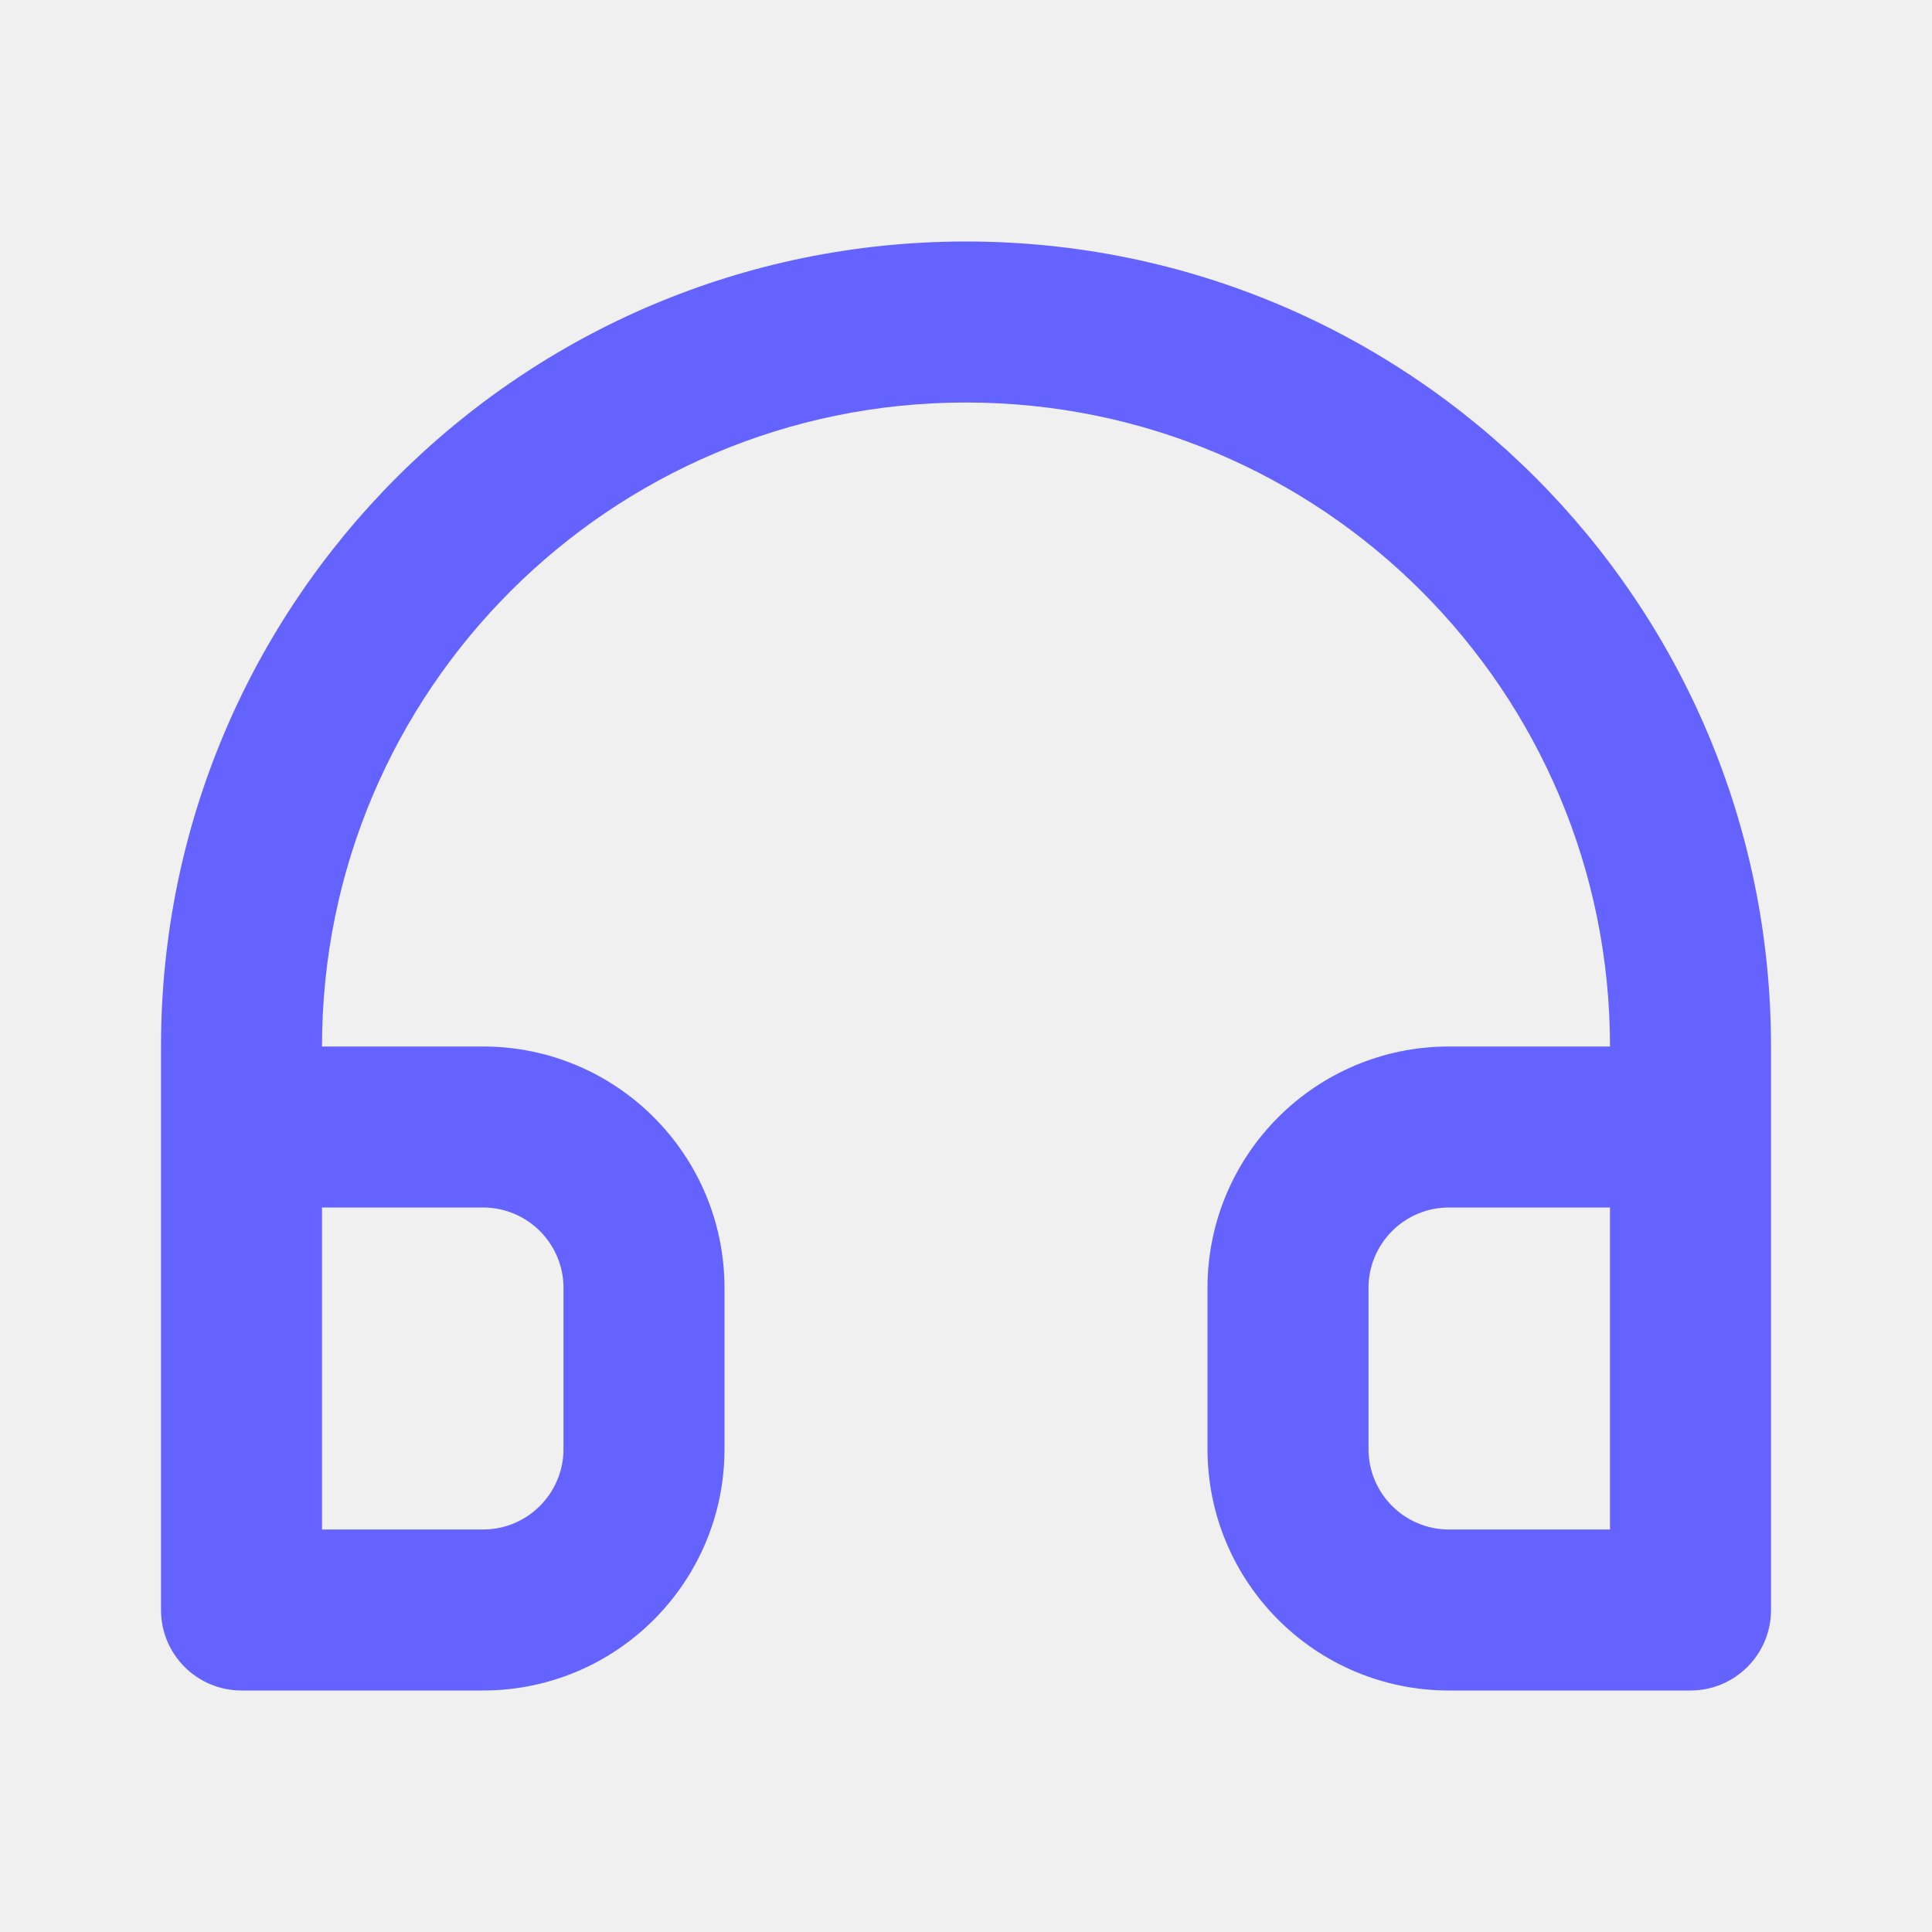
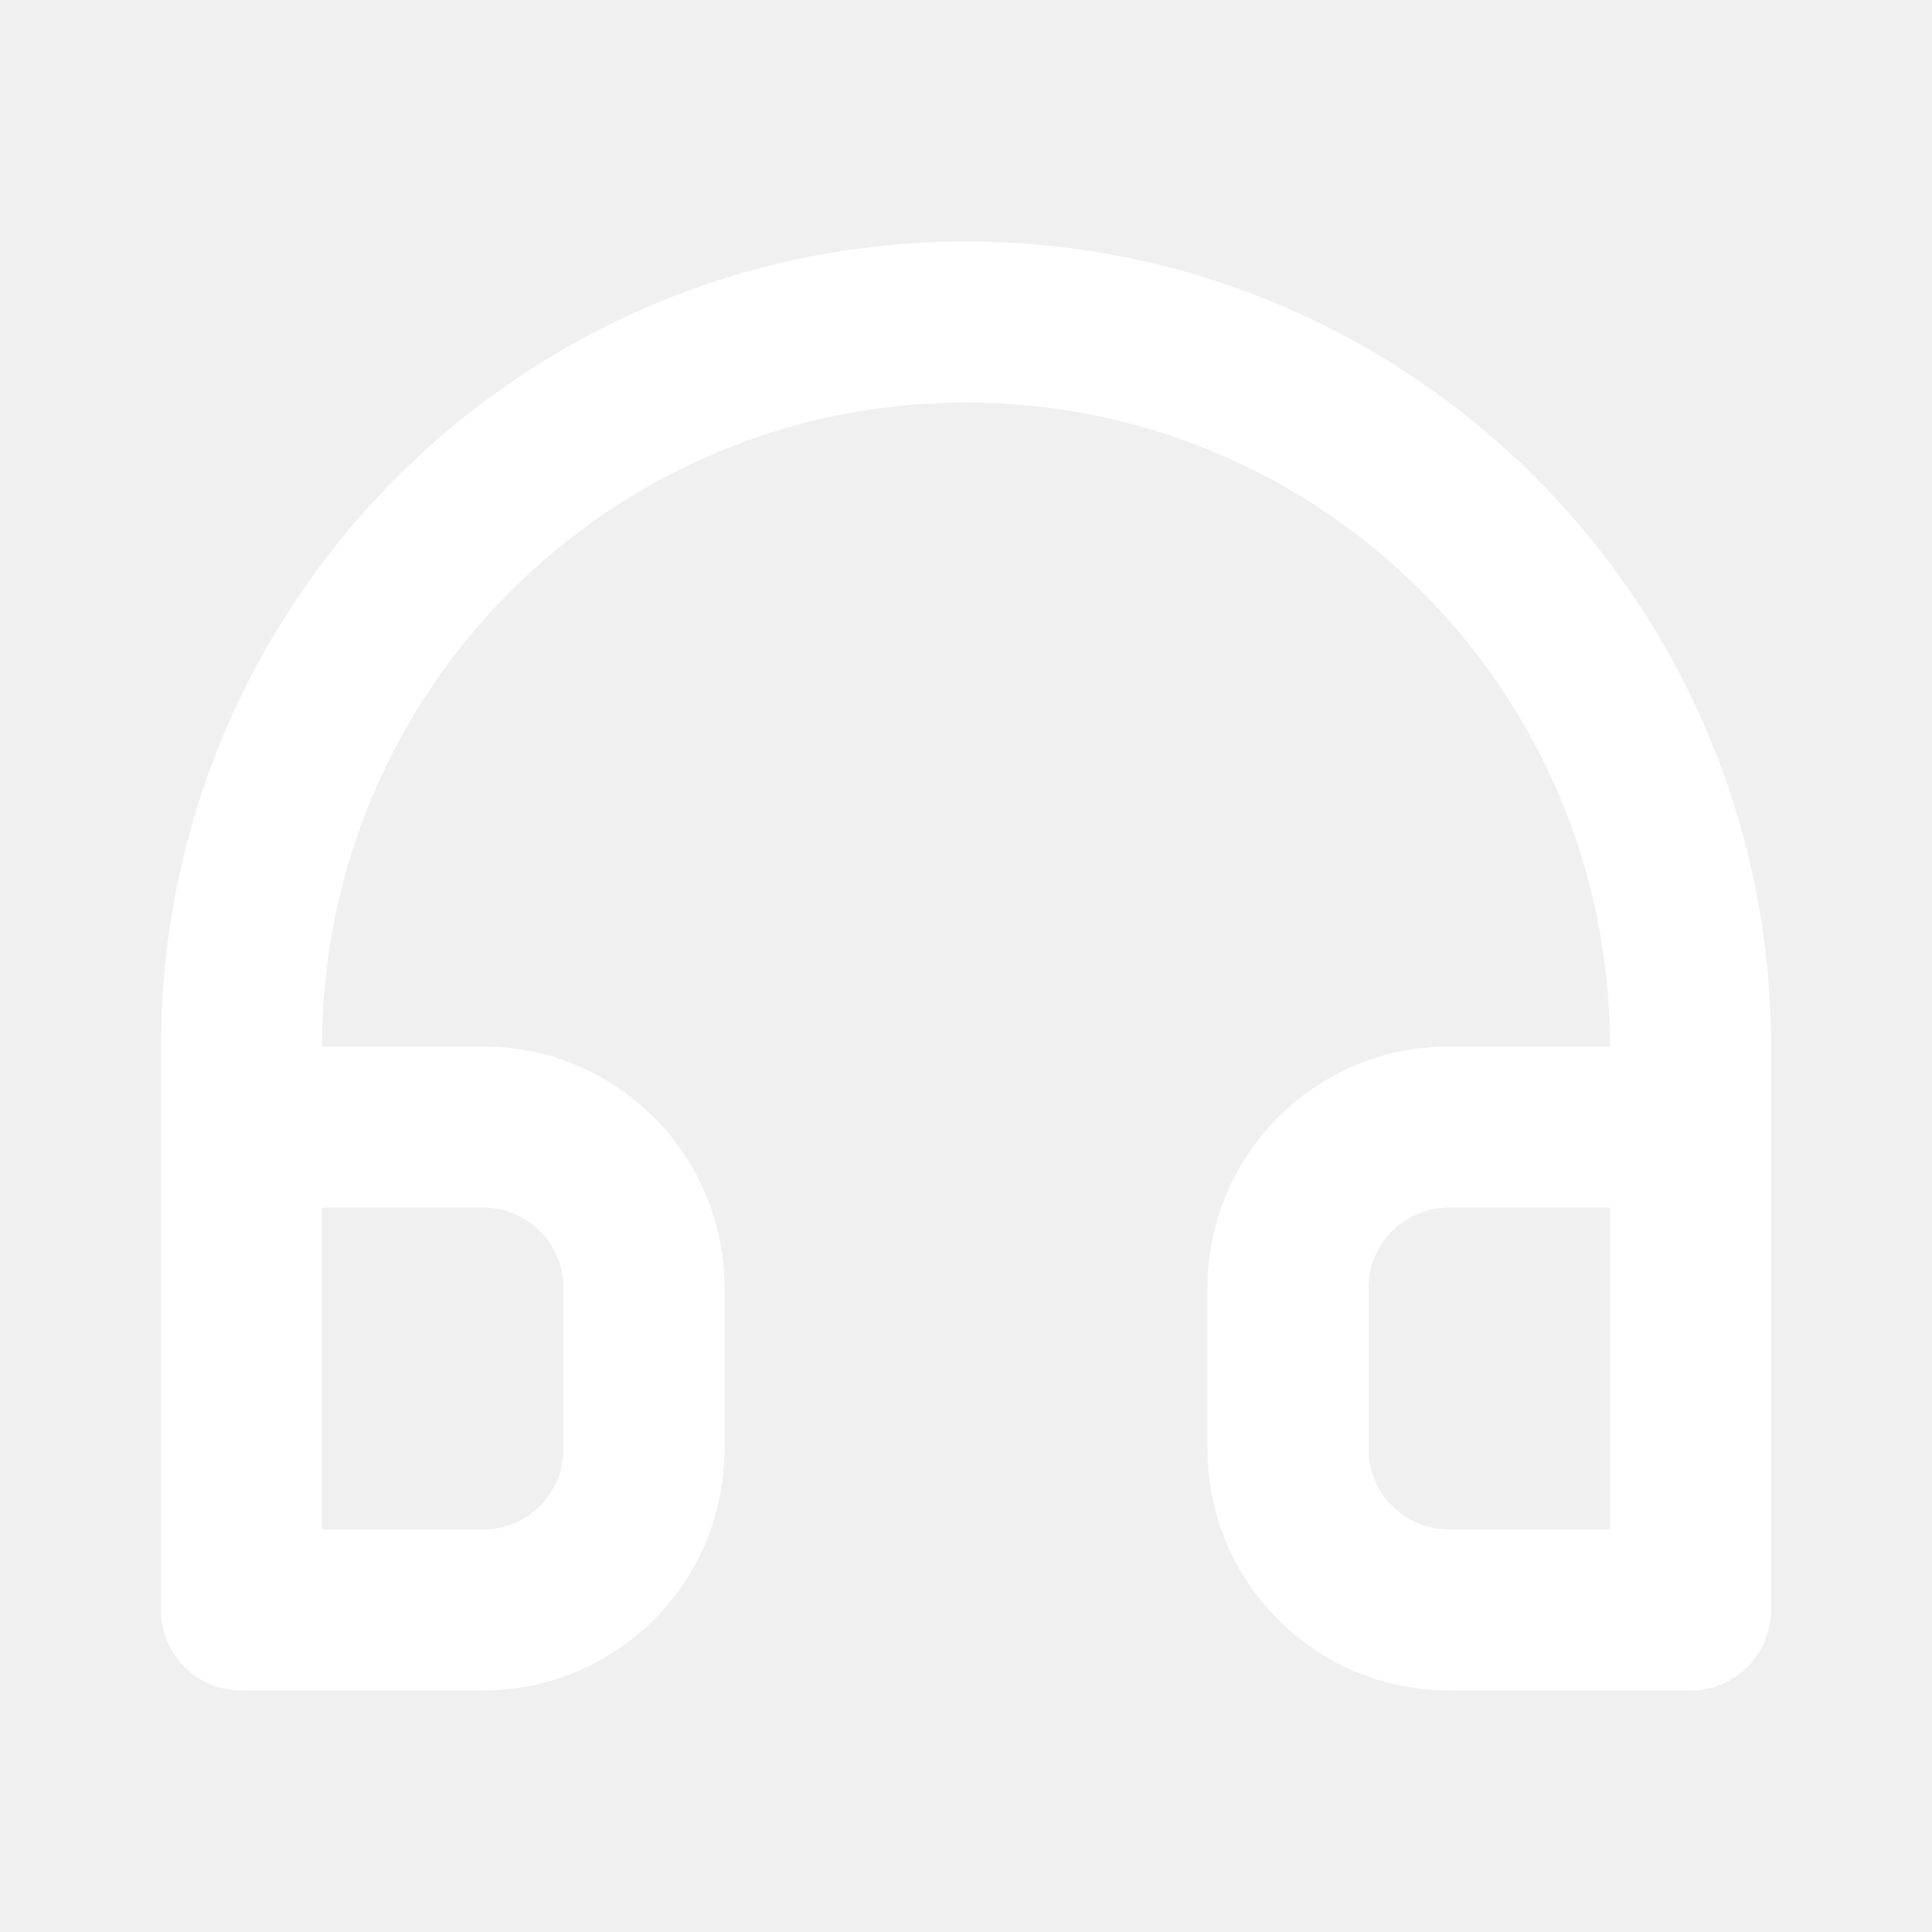
<svg xmlns="http://www.w3.org/2000/svg" viewBox="0 0 24 24">
-   <path fill="#6563ff" d="M12,3A10,10,0,0,0,2,13v7a1,1,0,0,0,1,1H6a3,3,0,0,0,3-3V16a3,3,0,0,0-3-3H4a8,8,0,0,1,16,0H18a3,3,0,0,0-3,3v2a3,3,0,0,0,3,3h3a1,1,0,0,0,1-1V13A10,10,0,0,0,12,3ZM6,15a1,1,0,0,1,1,1v2a1,1,0,0,1-1,1H4V15Zm14,4H18a1,1,0,0,1-1-1V16a1,1,0,0,1,1-1h2Z" />
+   <path fill="#fff" d="M12,3A10,10,0,0,0,2,13v7a1,1,0,0,0,1,1H6a3,3,0,0,0,3-3V16a3,3,0,0,0-3-3H4a8,8,0,0,1,16,0H18a3,3,0,0,0-3,3v2a3,3,0,0,0,3,3h3a1,1,0,0,0,1-1V13A10,10,0,0,0,12,3ZM6,15a1,1,0,0,1,1,1v2a1,1,0,0,1-1,1H4V15Zm14,4H18a1,1,0,0,1-1-1V16a1,1,0,0,1,1-1h2Z" />
</svg>
